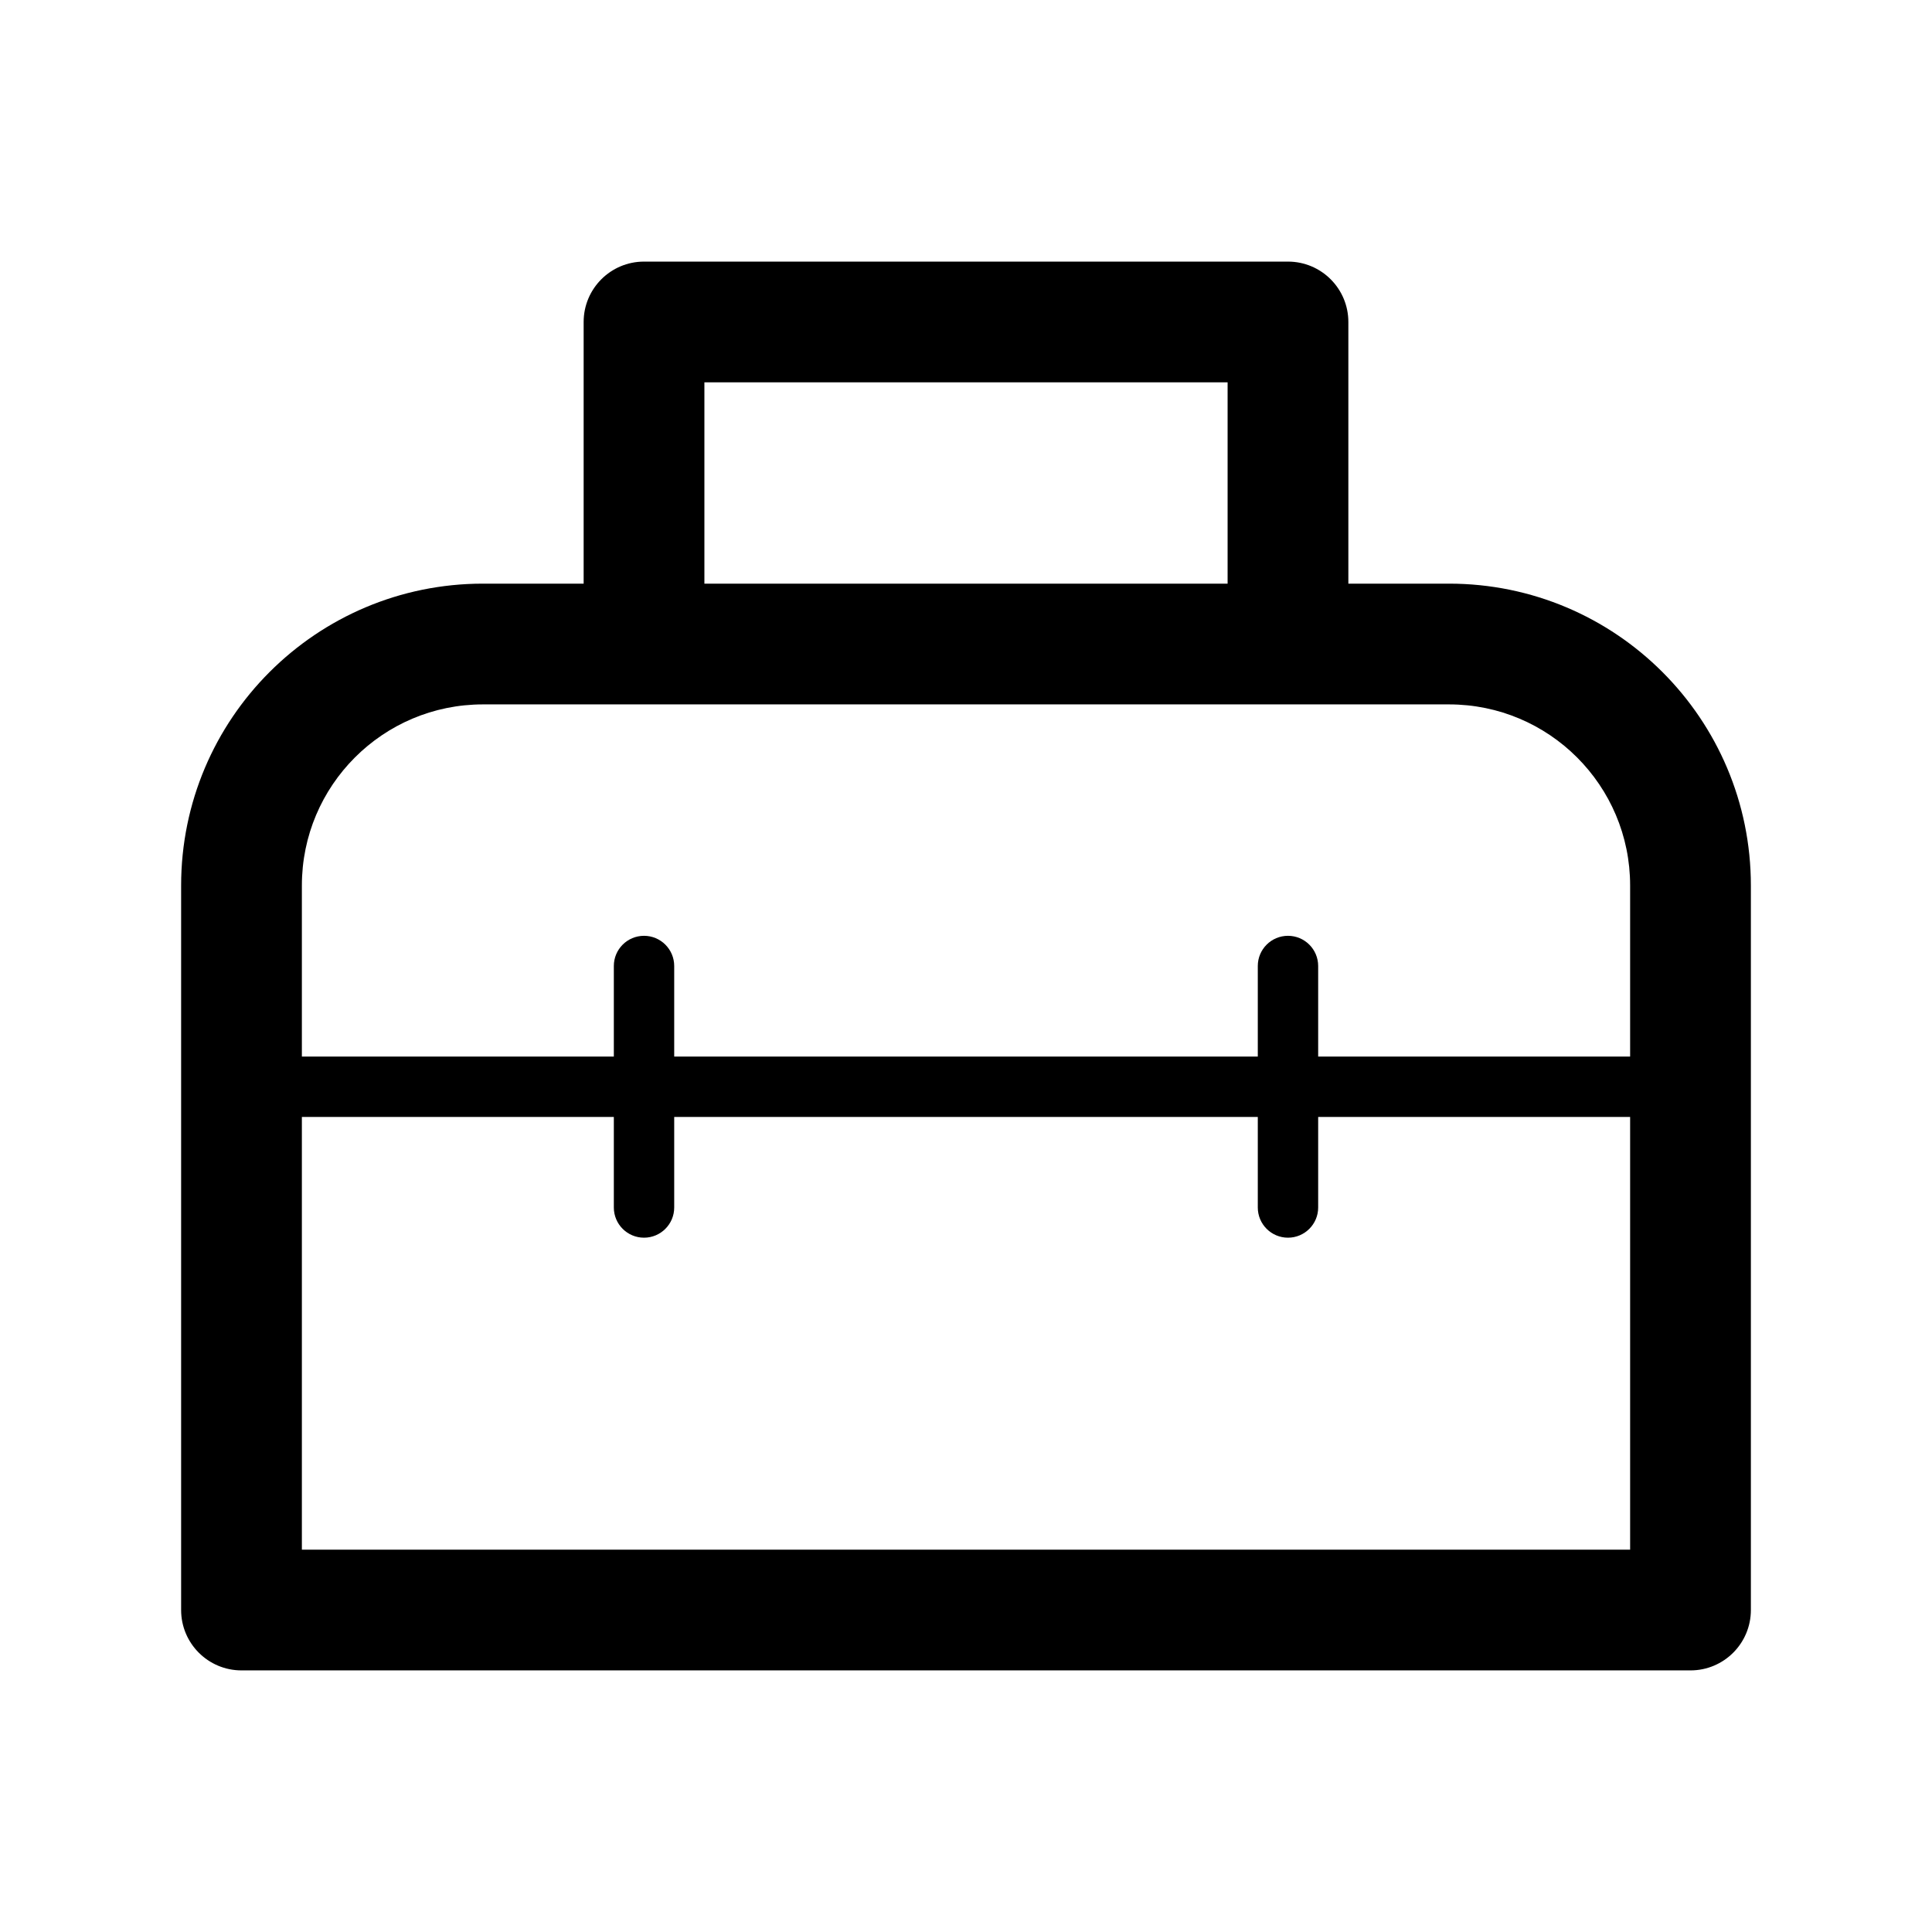
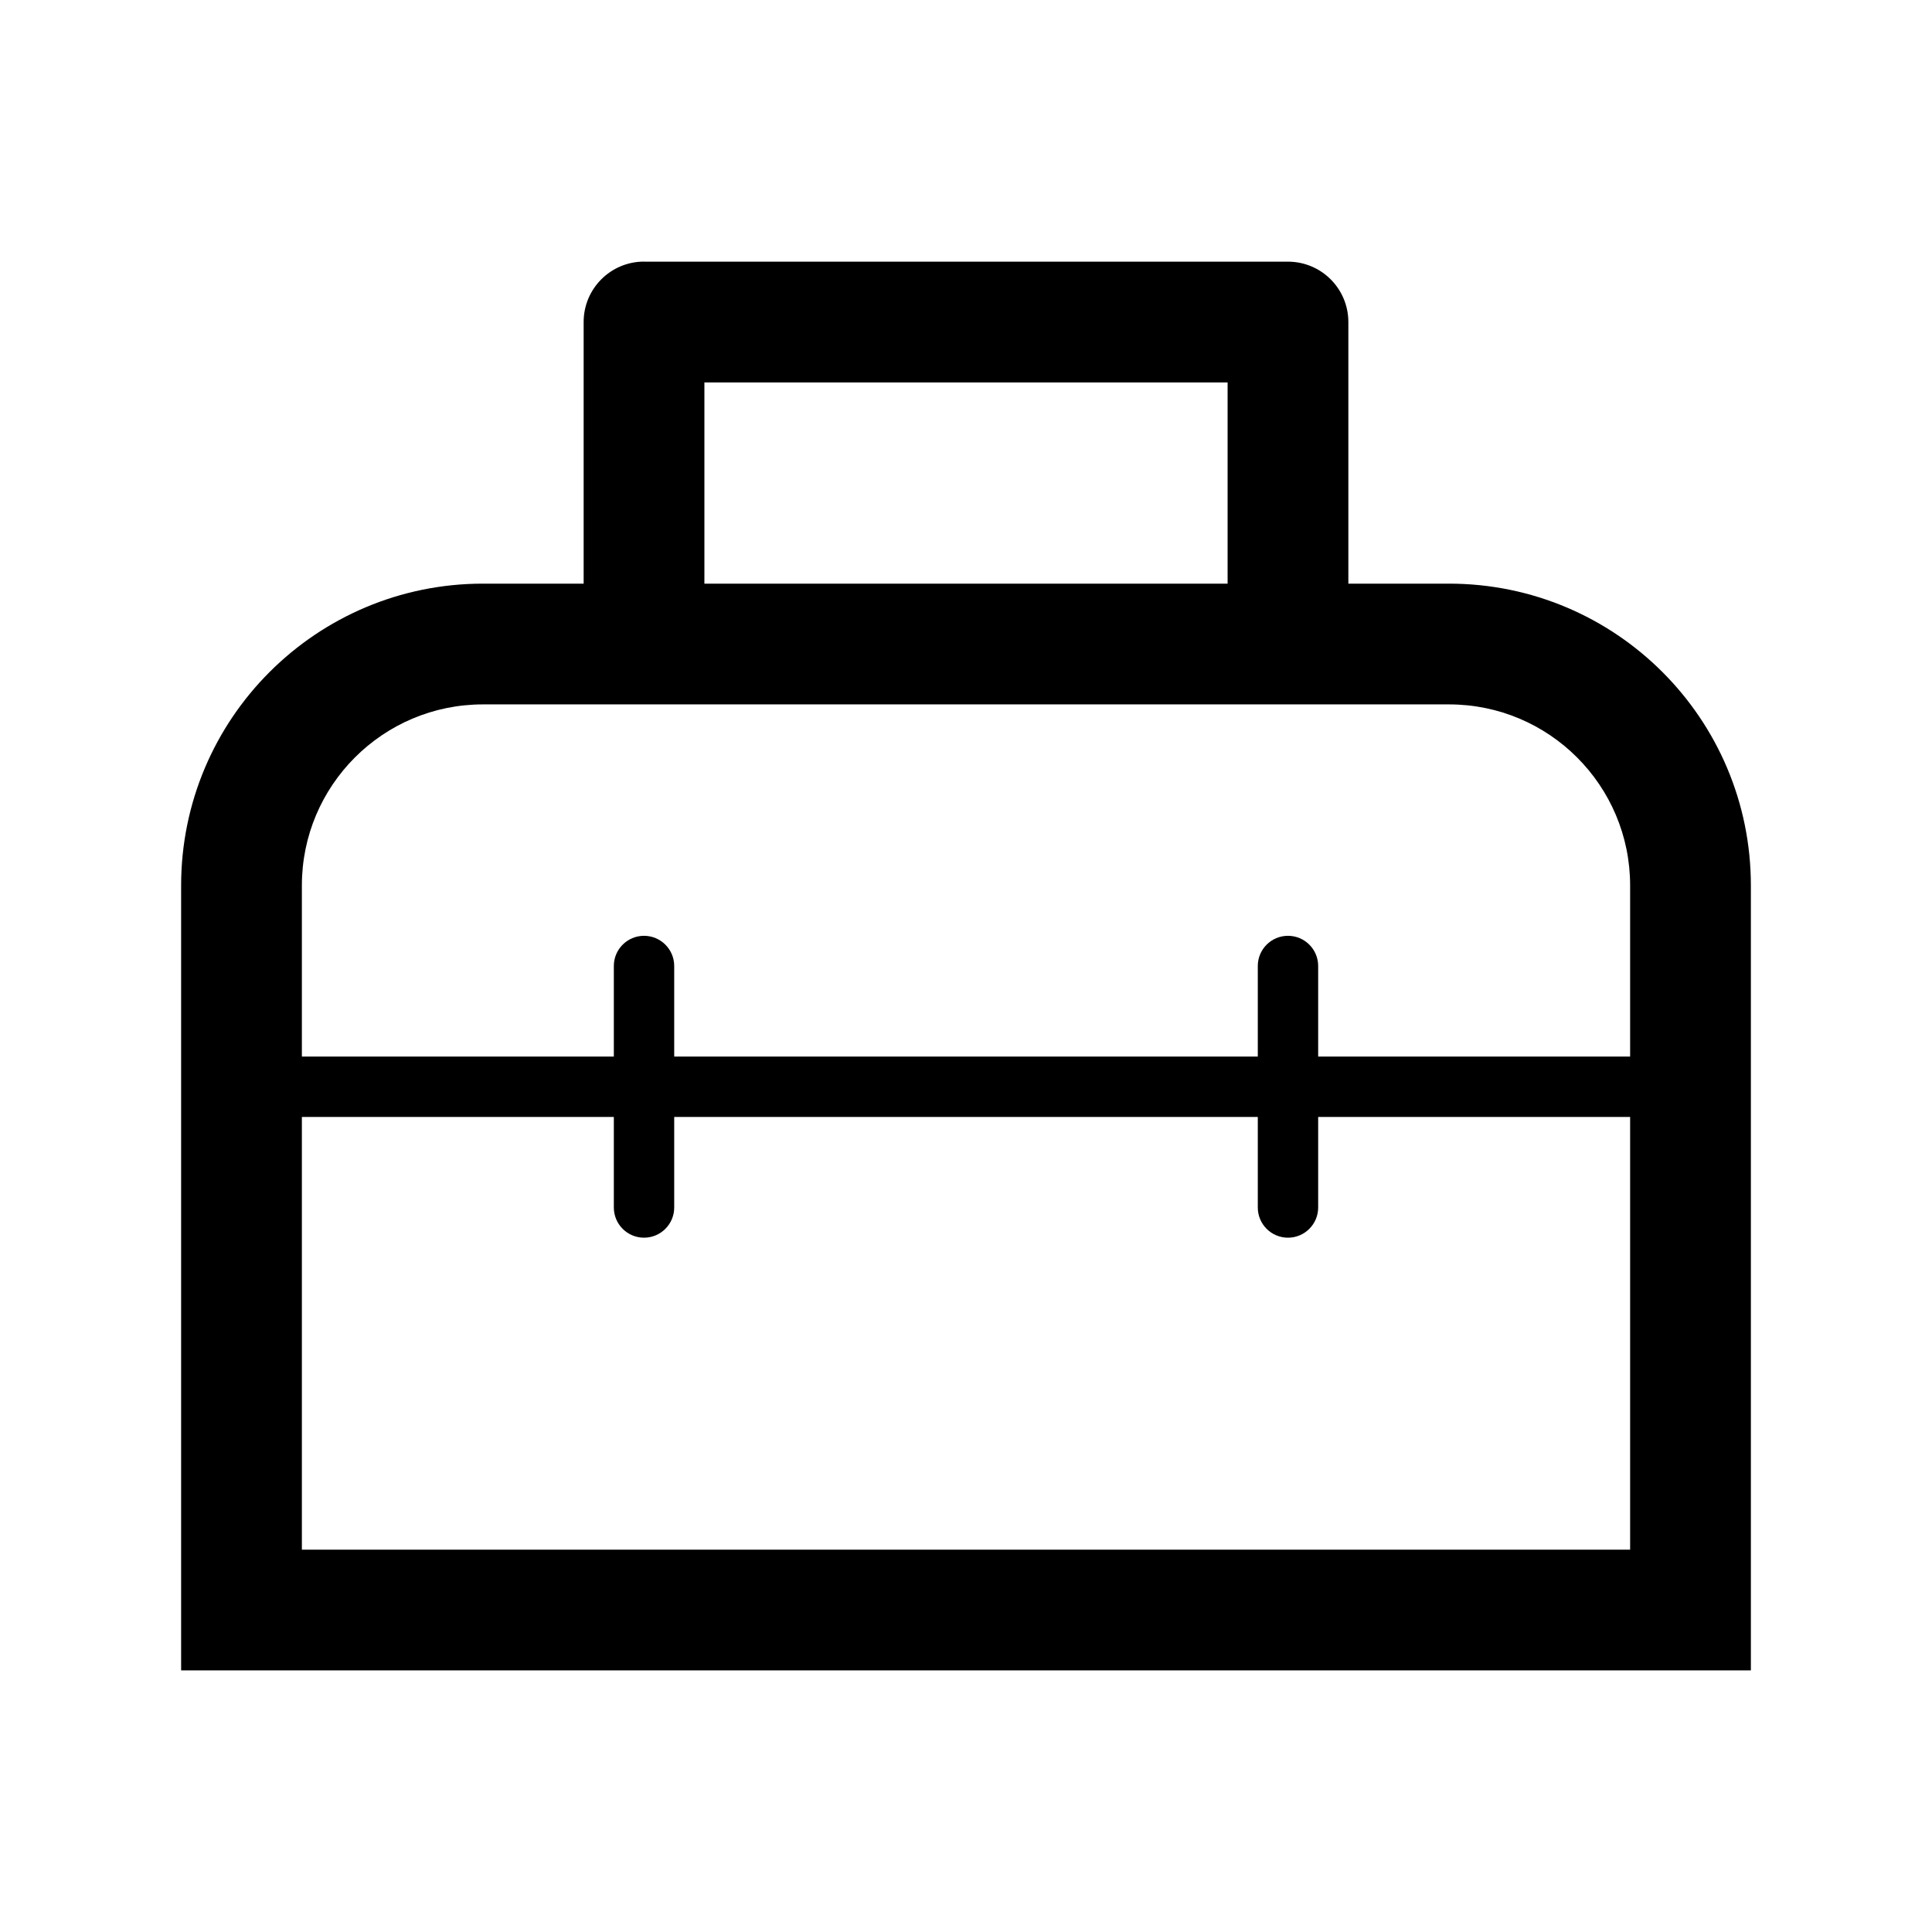
<svg xmlns="http://www.w3.org/2000/svg" viewBox="0 0 32 32">
-   <path fill-rule="evenodd" d="M10.667 4.333a1 1 0 0 0-1 1v4.334H8a5 5 0 0 0-5 5v12a1 1 0 0 0 1 1h24a1 1 0 0 0 1-1v-12a5 5 0 0 0-5-5h-1.667V5.333a1 1 0 0 0-1-1H10.667ZM5 14.667a3 3 0 0 1 3-3h16a3 3 0 0 1 3 3V17.5h-5.167V16a.5.5 0 1 0-1 0v1.5h-9.666V16a.5.5 0 0 0-1 0v1.5H5v-2.833ZM5 18.5v7.167h22V18.5h-5.167V20a.5.5 0 1 1-1 0v-1.5h-9.666V20a.5.5 0 1 1-1 0v-1.5H5Zm15.333-8.833h-8.666V6.333h8.666v3.334Z" />
+   <path fill-rule="evenodd" d="M10.667 4.333a1 1 0 0 0-1 1v4.334H8a5 5 0 0 0-5 5v13h26v-13a5 5 0 0 0-5-5h-1.667V5.334a1 1 0 0 0-1-1H10.667Zm9.666 5.334V6.334h-8.666v3.333h8.666Zm-9.666 2H24a3 3 0 0 1 3 3V17.5h-5.167V16a.5.5 0 1 0-1 0v1.5h-9.666V16a.5.5 0 1 0-1 0v1.5H5v-2.833a3 3 0 0 1 3-3h2.667ZM5 18.5v7.167h22V18.5h-5.167V20a.5.5 0 1 1-1 0v-1.5h-9.666V20a.5.5 0 0 1-1 0v-1.5H5Z" />
</svg>
